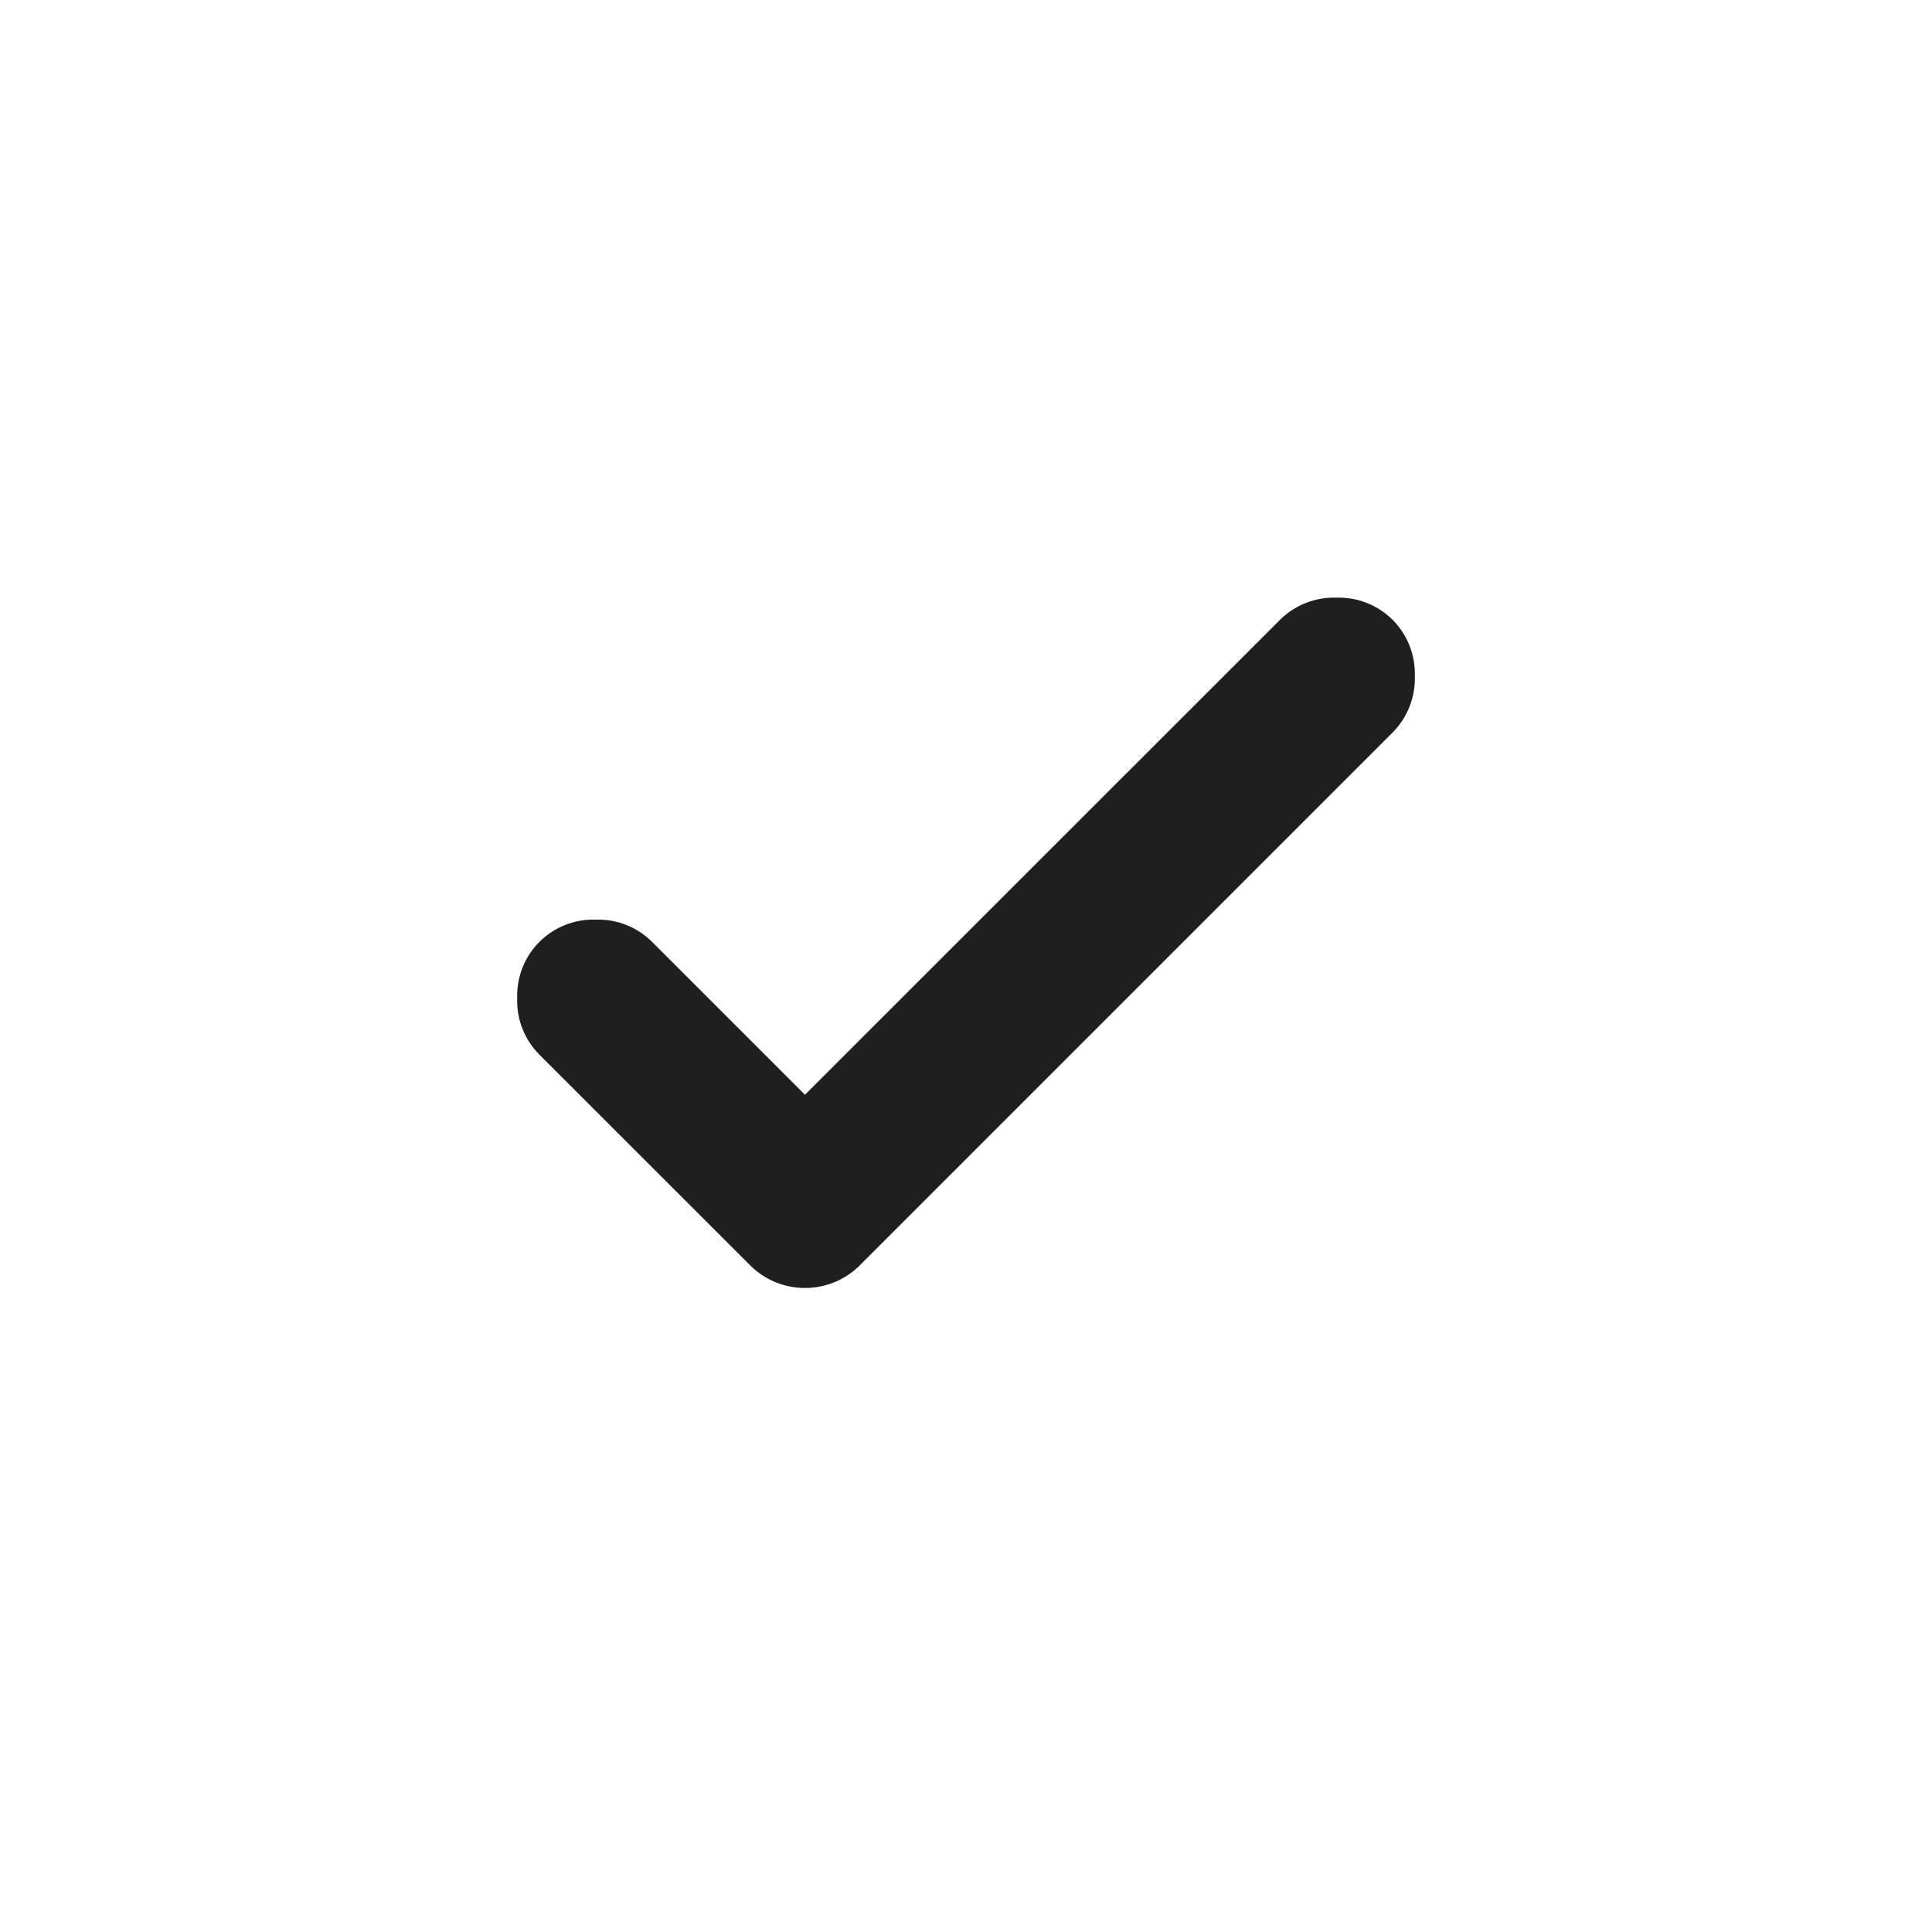
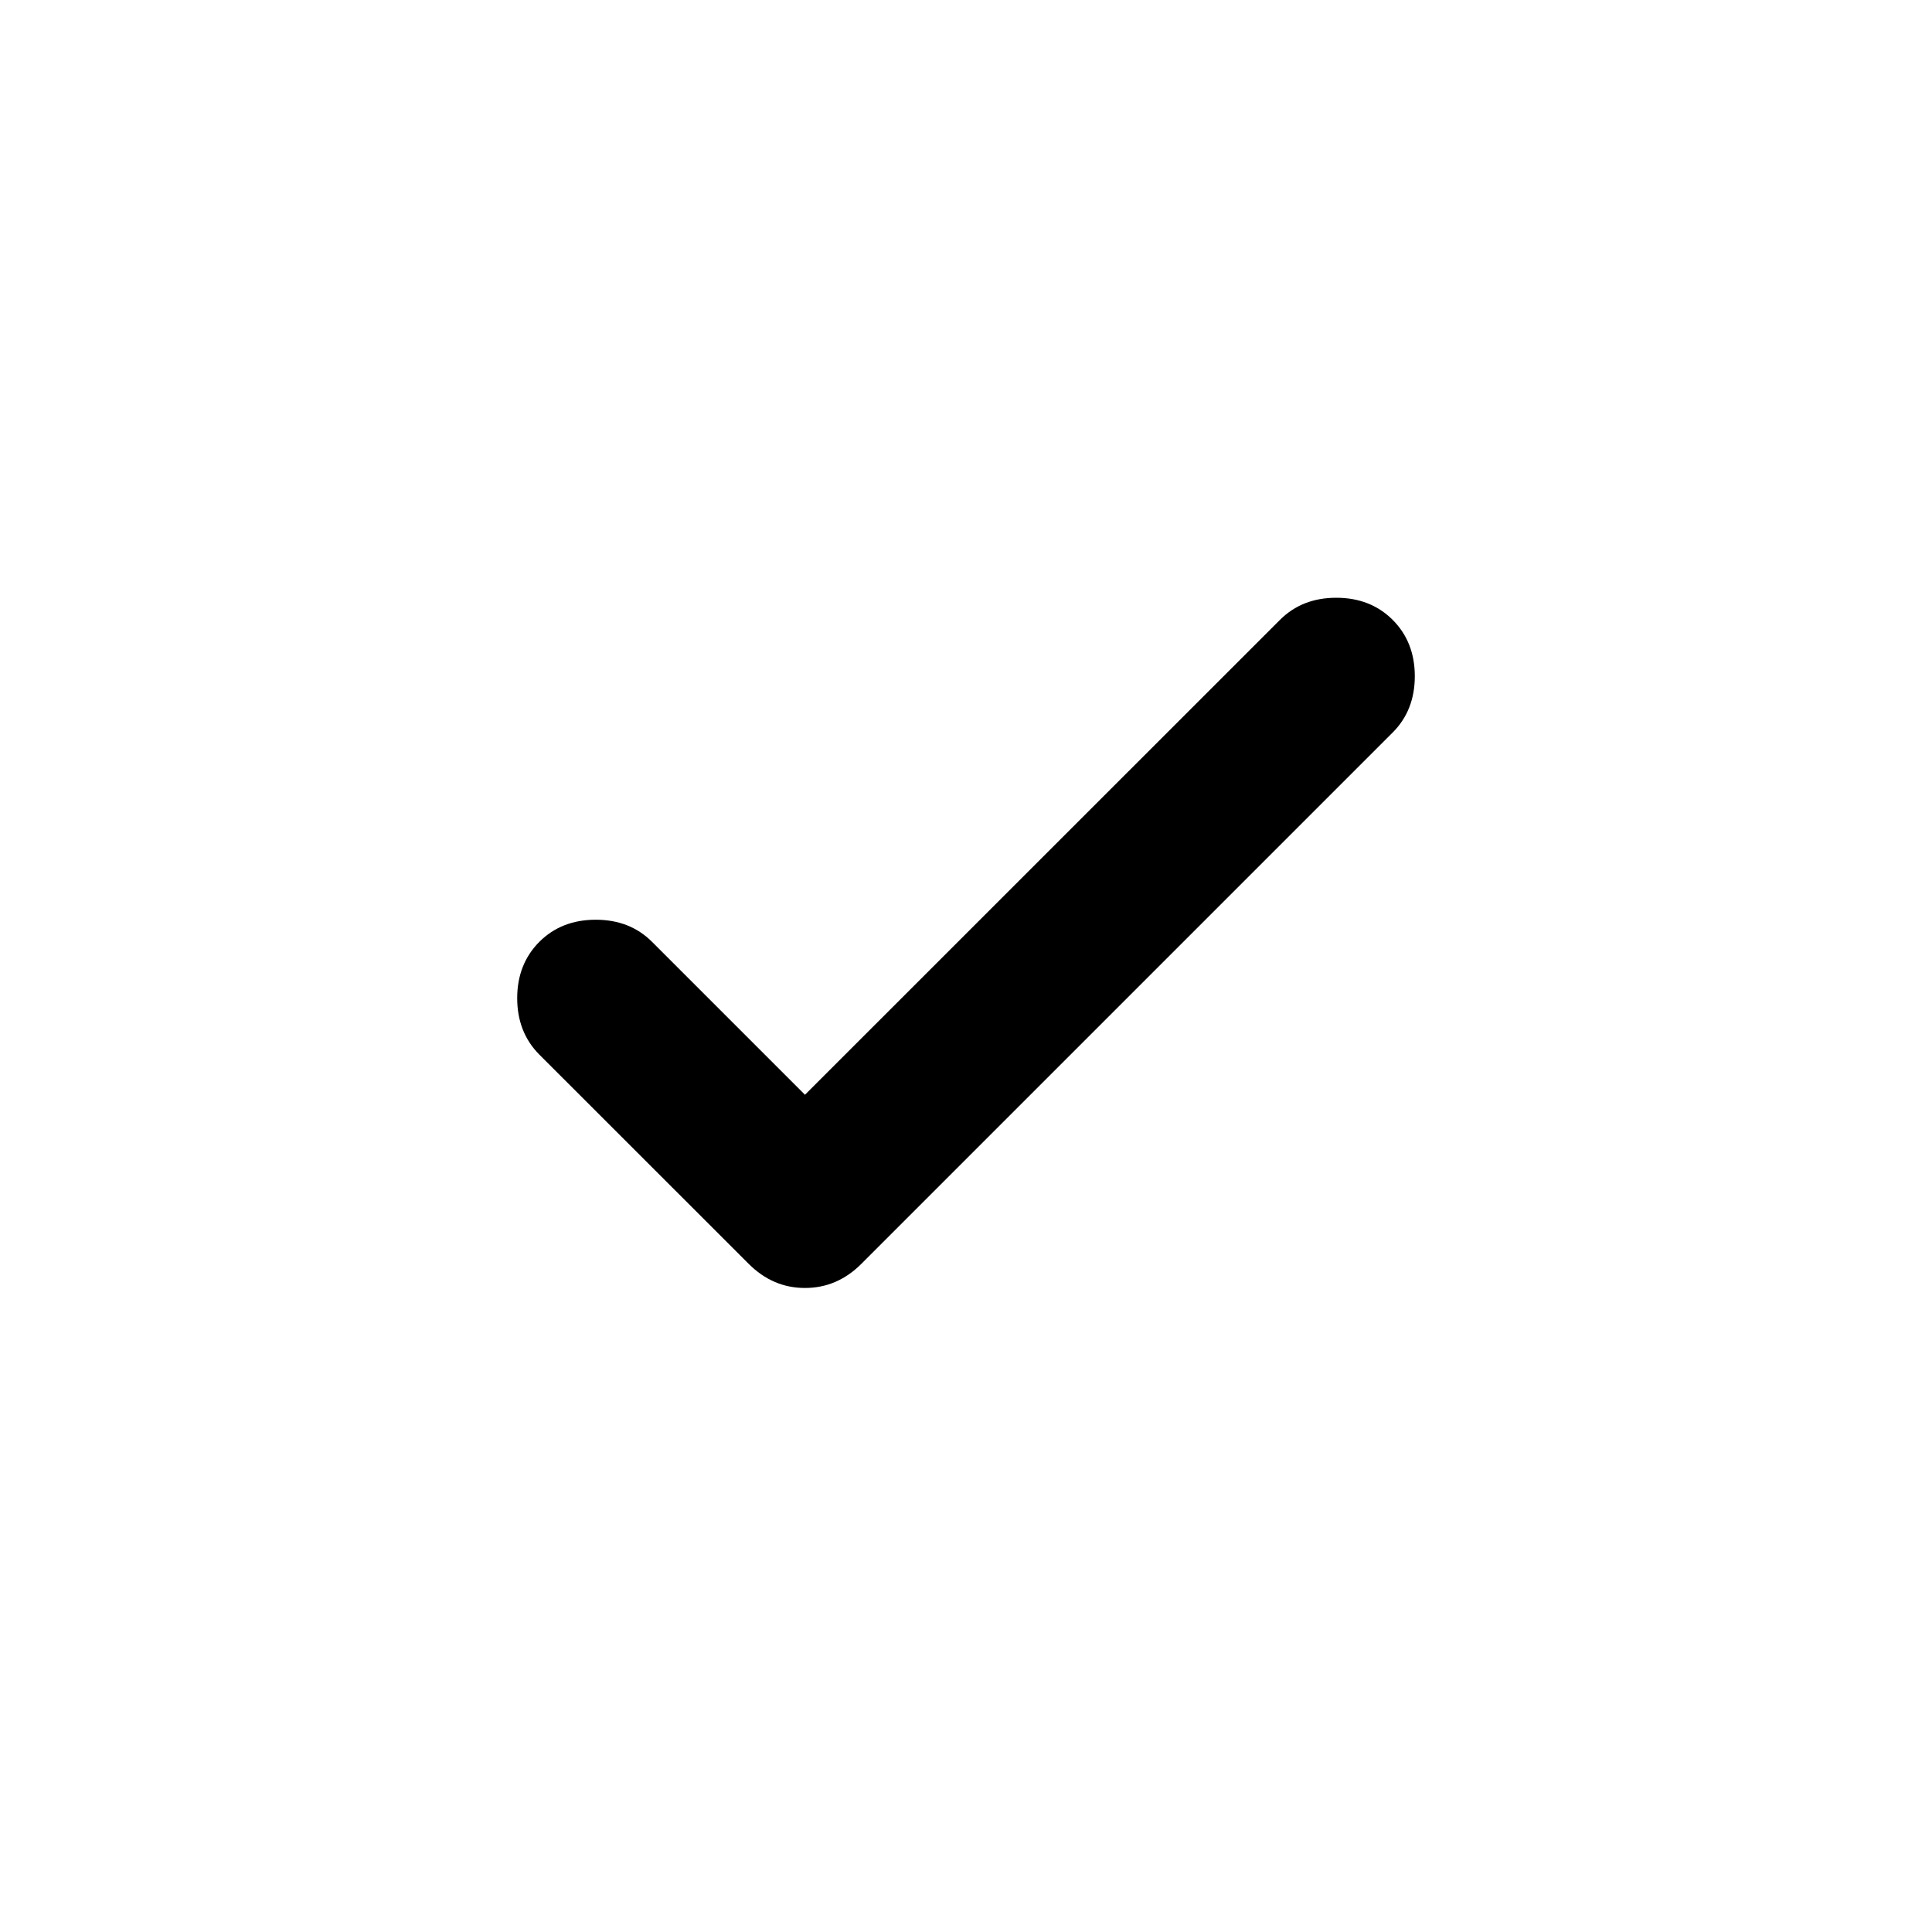
- <svg xmlns="http://www.w3.org/2000/svg" width="20" height="20" fill="none" viewBox="0 0 20 20">
-   <path fill="#201F1F" d="m8.333 11.333 4.917-4.916a.79.79 0 0 1 .583-.23.79.79 0 0 1 .584.23.79.79 0 0 1 .229.583.79.79 0 0 1-.23.583l-5.5 5.5a.8.8 0 0 1-.583.25.8.8 0 0 1-.583-.25l-2.167-2.166a.79.79 0 0 1-.229-.584.79.79 0 0 1 .23-.583.79.79 0 0 1 .583-.23.79.79 0 0 1 .583.23l1.583 1.583Z" />
+ <svg xmlns="http://www.w3.org/2000/svg" viewBox="0 0 20 20" fill="none">
+   <path d="M8.333 11.333L13.25 6.417C13.403 6.264 13.597 6.188 13.833 6.188C14.069 6.188 14.264 6.264 14.417 6.417C14.569 6.569 14.646 6.764 14.646 7C14.646 7.236 14.569 7.431 14.417 7.583L8.917 13.083C8.75 13.25 8.556 13.333 8.333 13.333C8.111 13.333 7.917 13.25 7.75 13.083L5.583 10.917C5.431 10.764 5.354 10.569 5.354 10.333C5.354 10.097 5.431 9.903 5.583 9.75C5.736 9.597 5.931 9.521 6.167 9.521C6.403 9.521 6.597 9.597 6.75 9.75L8.333 11.333Z" fill="currentColor" />
</svg>
